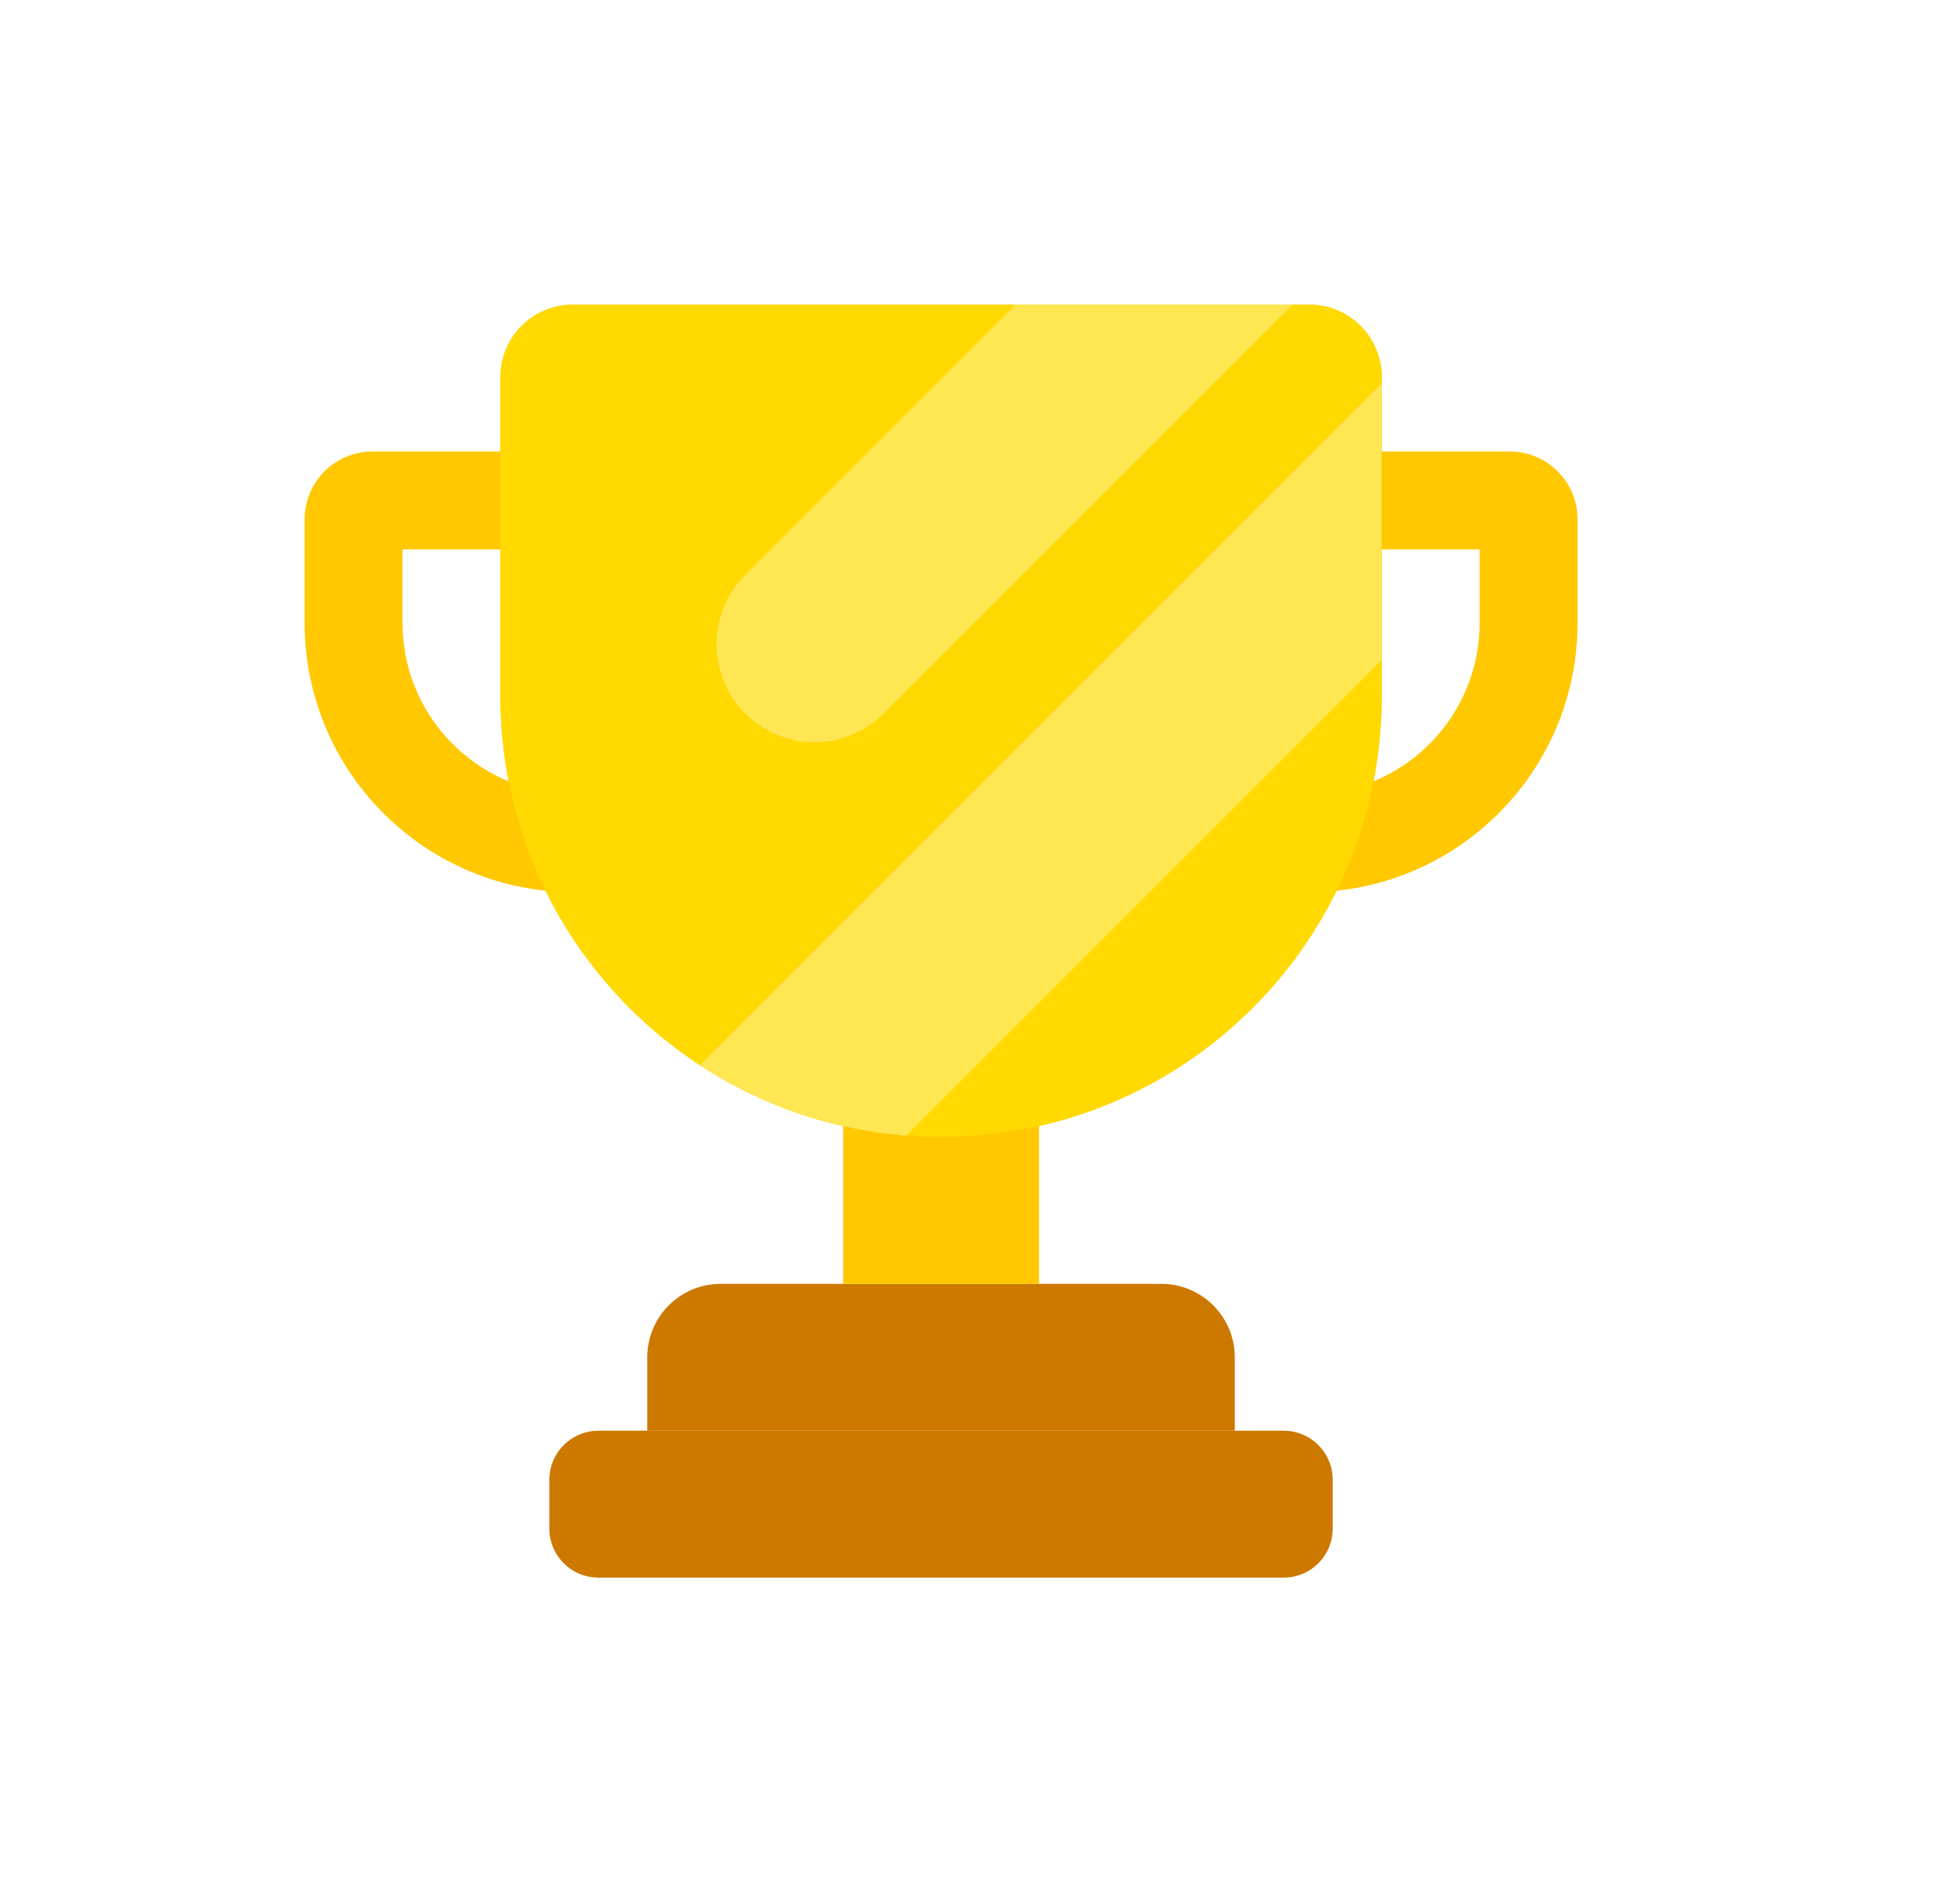
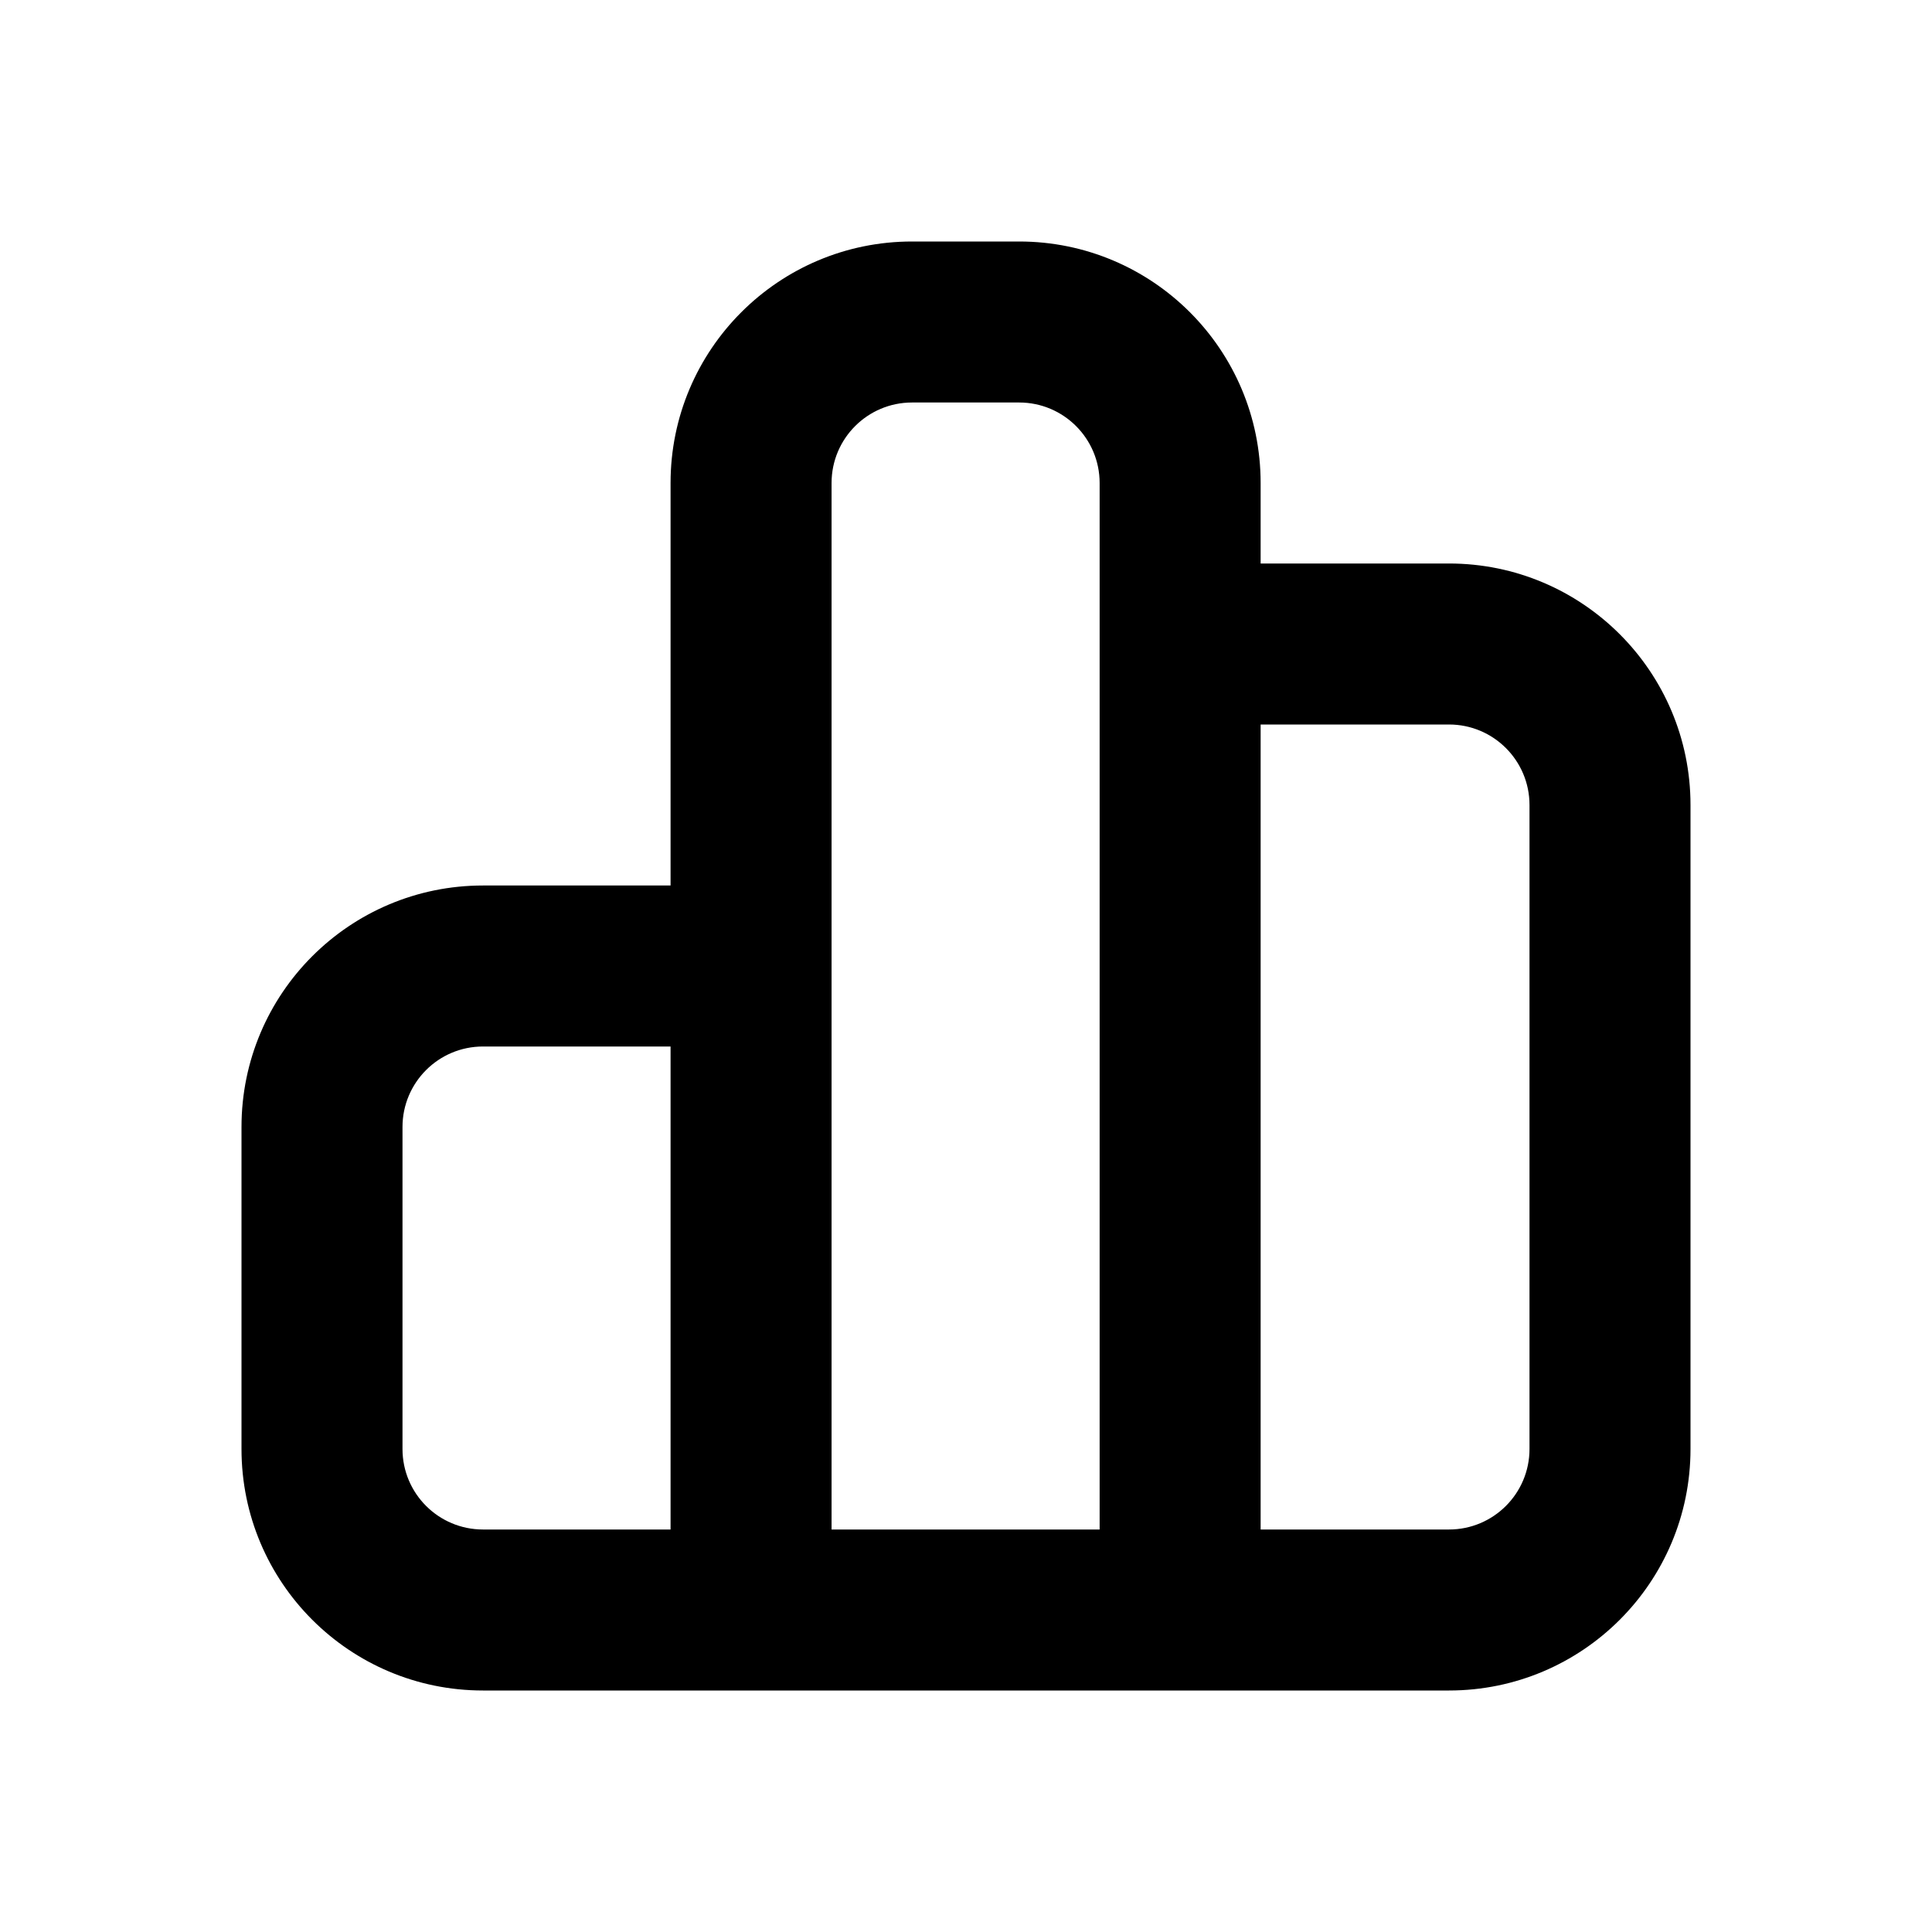
- <svg xmlns="http://www.w3.org/2000/svg" version="1.1" width="51pt" height="50pt" viewBox="0 0 51 50">
-   <g enable-background="new">
-     <path transform="matrix(1,0,0,-1,14.42725,37.57202)" d="M 4.5 3.857 C 3.435 3.857 2.571 2.994 2.571 1.929 L 2.571 -0 L 18 -0 L 18 1.929 C 18 2.994 17.136 3.857 16.071 3.857 L 4.5 3.857 Z" fill="#cd7900" />
-     <path transform="matrix(1,0,0,-1,14.42725,37.57202)" d="M 1.286 -0 C .576 -0 0 -.576 0 -1.286 L 0 -2.572 C 0 -3.282 .576 -3.857 1.286 -3.857 L 19.286 -3.857 C 19.996 -3.857 20.571 -3.282 20.571 -2.572 L 20.571 -1.286 C 20.571 -.576 19.996 -0 19.286 -0 L 1.286 -0 Z" fill="#cd7900" />
-     <path transform="matrix(1,0,0,-1,8,33.7143)" d="M 7.043 25.714 C 5.994 25.714 5.143 24.863 5.143 23.814 L 5.143 21.857 L 1.78 21.857 C .797 21.857 0 21.06 0 20.077 L 0 17.357 C 0 13.703 2.771 10.697 6.326 10.324 C 7.847 7.236 10.704 4.924 14.143 4.144 L 14.143 0 L 19.286 0 L 19.286 4.144 C 22.725 4.924 25.582 7.236 27.102 10.324 C 30.657 10.697 33.429 13.703 33.429 17.357 L 33.429 20.077 C 33.429 21.06 32.632 21.857 31.648 21.857 L 28.286 21.857 L 28.286 23.814 C 28.286 24.863 27.435 25.714 26.385 25.714 L 7.043 25.714 Z M 28.07 13.195 C 28.212 13.918 28.286 14.664 28.286 15.429 L 28.286 19.286 L 30.857 19.286 L 30.857 17.357 C 30.857 15.478 29.706 13.869 28.07 13.195 Z M 5.143 19.286 L 5.143 15.429 C 5.143 14.664 5.217 13.918 5.358 13.195 C 3.723 13.869 2.571 15.478 2.571 17.357 L 2.571 19.286 L 5.143 19.286 Z" fill="#ffc800" fill-rule="evenodd" />
-     <path transform="matrix(1,0,0,-1,13.14258,29.85779)" d="M 0 19.956 C 0 21.006 .851 21.857 1.901 21.857 L 21.242 21.857 C 22.292 21.857 23.143 21.006 23.143 19.956 L 23.143 11.571 C 23.143 5.181 17.962 -0 11.571 -0 C 5.181 -0 0 5.181 0 11.571 L 0 19.956 Z" fill="#ffd900" />
-     <path transform="matrix(1,0,0,-1,18.37793,29.82239)" d="M 15.567 21.822 L 8.293 21.822 L 1.192 14.72 C .188 13.716 .188 12.088 1.192 11.084 C 2.196 10.08 3.824 10.08 4.829 11.084 L 15.567 21.822 Z M 5.422 0 C 3.431 .155 1.581 .815 0 1.851 L 17.906 19.757 L 17.906 12.484 L 5.422 0 Z" fill="#ffeb77" fill-opacity=".7" fill-rule="evenodd" />
-   </g>
+ <svg xmlns="http://www.w3.org/2000/svg" width="1em" height="1em" fill="currentColor" viewBox="0 0 24 24">
+   <path fill-rule="evenodd" d="M11.33 5a1 1 0 0 0-1 1v13h3.33V6a1 1 0 0 0-1-1h-1.33Zm4.33 14H18a1 1 0 0 0 1-1v-8a1 1 0 0 0-1-1h-2.34v10Zm0-12V6a3 3 0 0 0-3-3h-1.33a3 3 0 0 0-3 3v5H6a3 3 0 0 0-3 3v4a3 3 0 0 0 3 3h12a3 3 0 0 0 3-3v-8a3 3 0 0 0-3-3h-2.34Zm-7.33 6H6a1 1 0 0 0-1 1v4a1 1 0 0 0 1 1h2.33v-6Z" clip-rule="evenodd" />
</svg>
